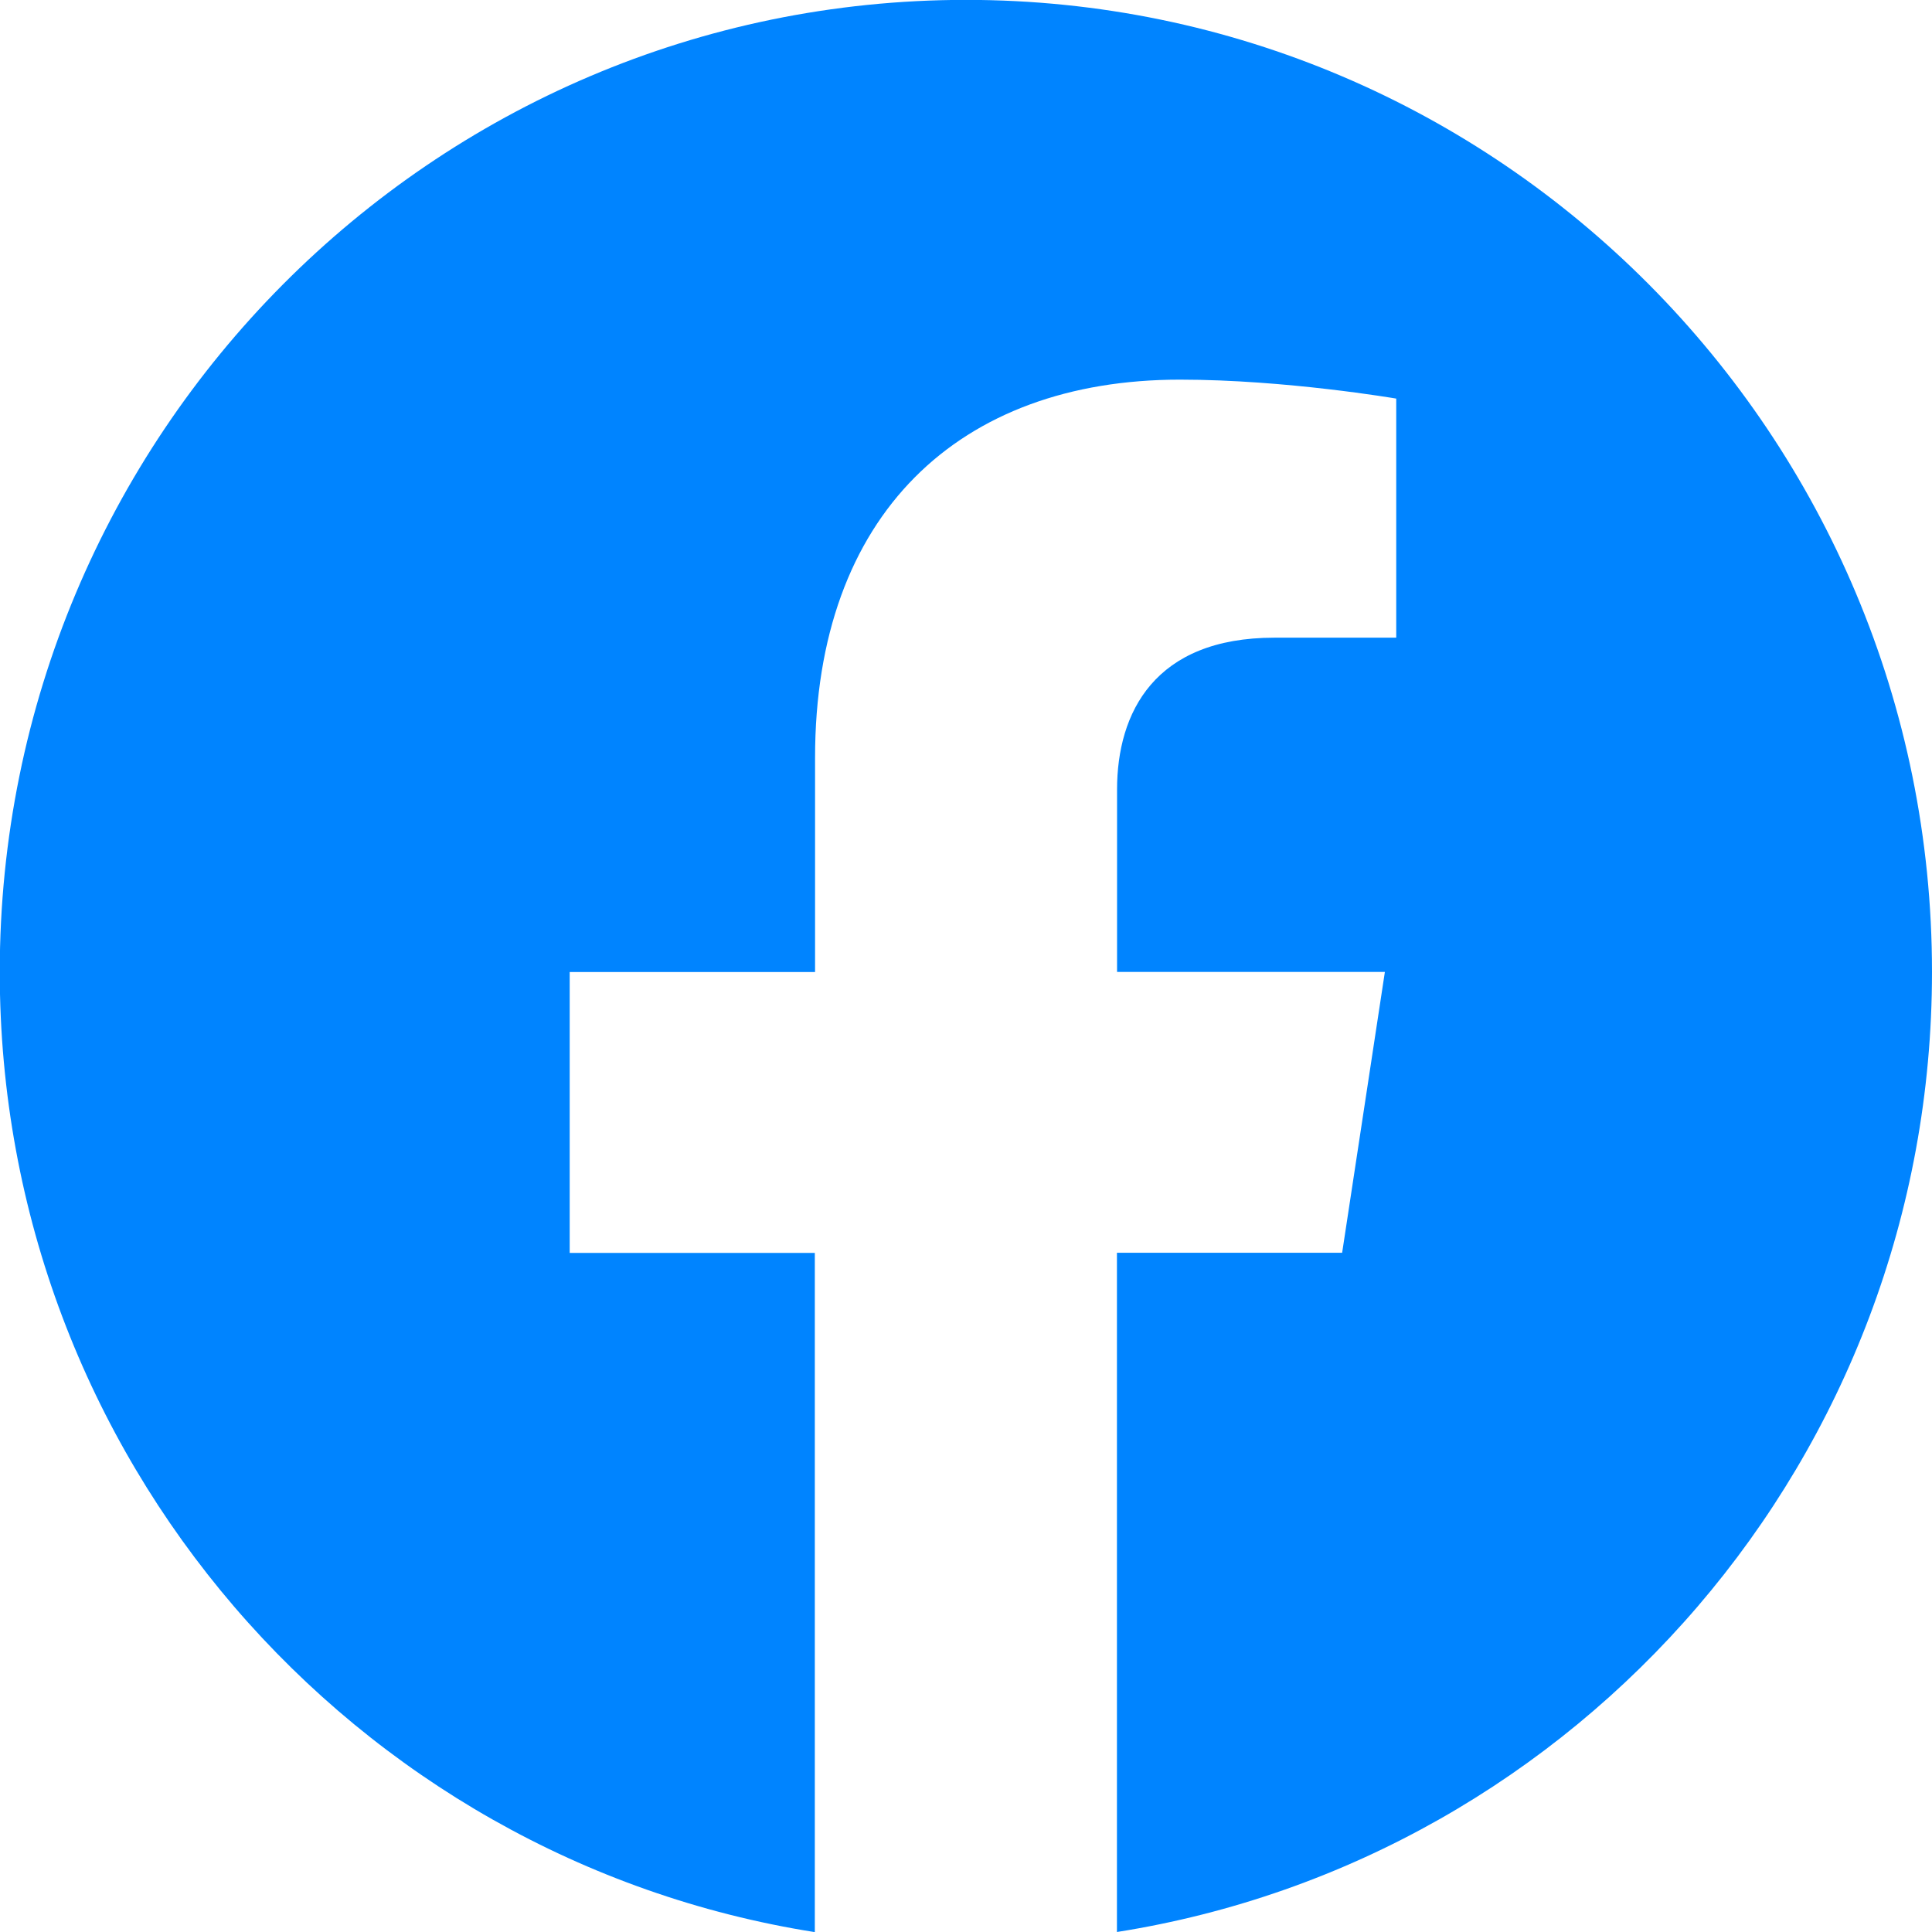
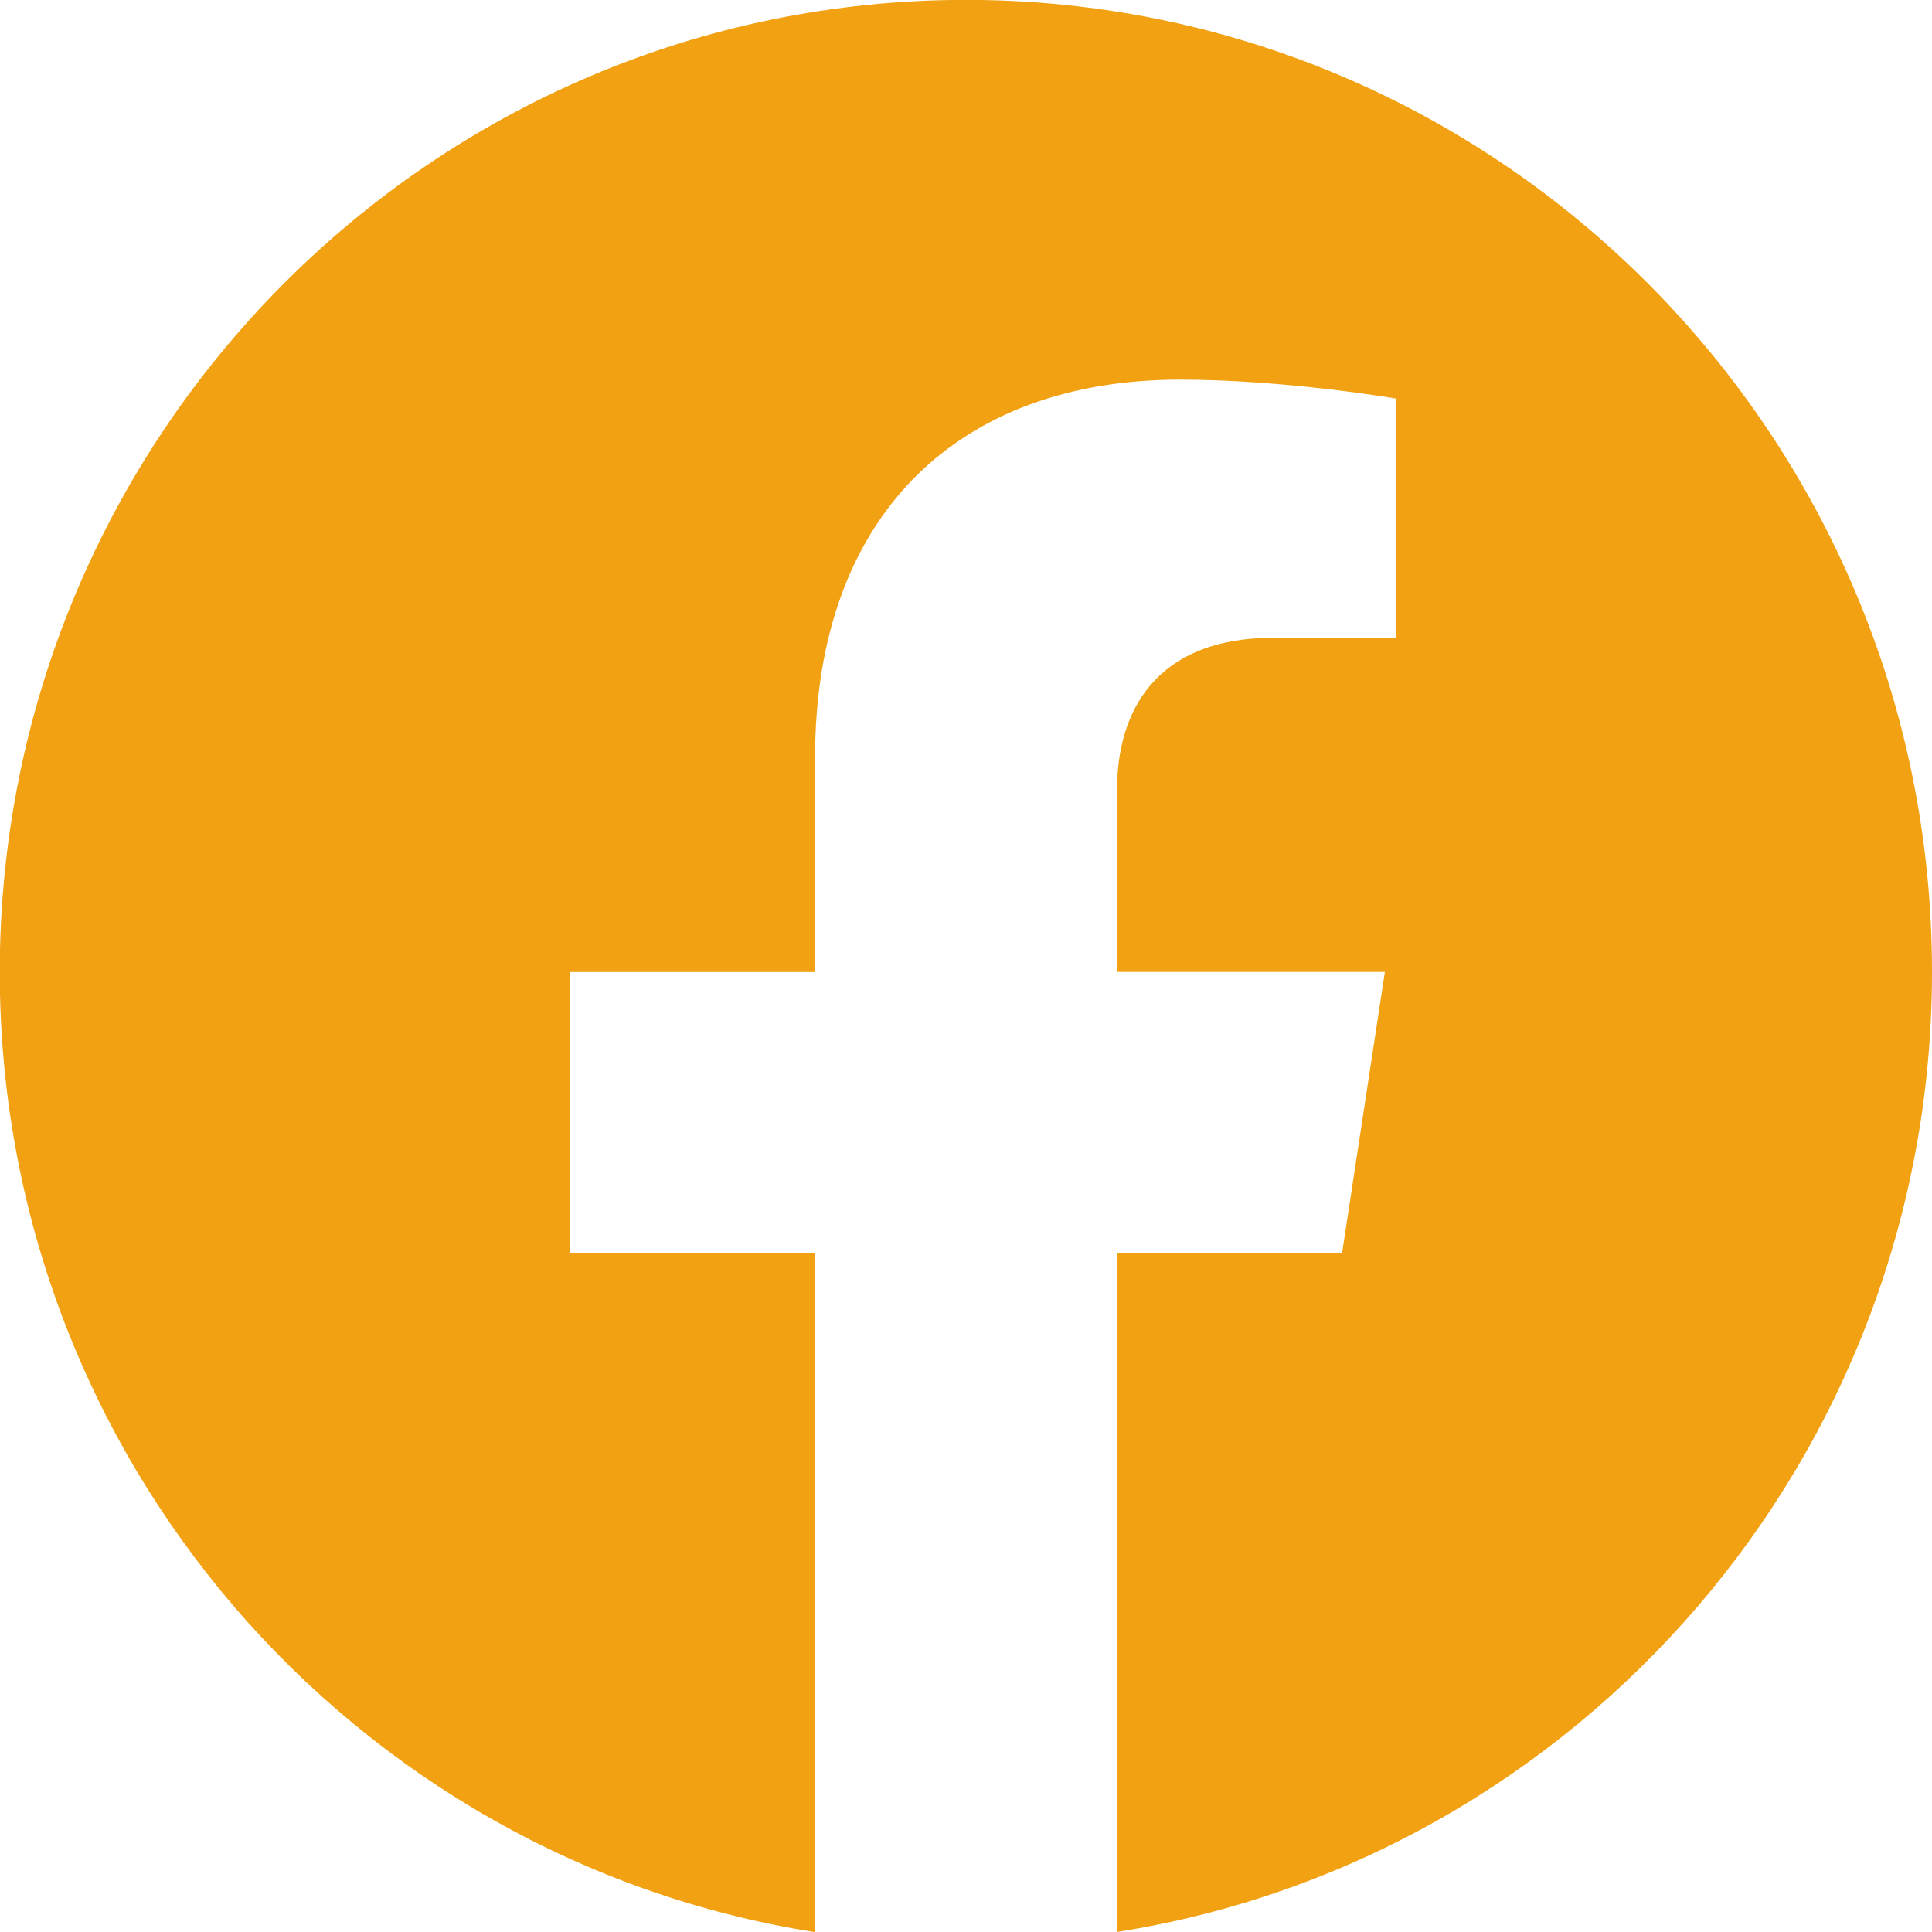
<svg xmlns="http://www.w3.org/2000/svg" width="16" height="16" preserveAspectRatio="xMidYMid meet" viewBox="0 0 16 16" style="-ms-transform: rotate(360deg); -webkit-transform: rotate(360deg); transform: rotate(360deg);">
-   <g fill="#0084ff">
+   <g fill="#f1a111">
    <path d="M16 8.049c0-4.446-3.582-8.05-8-8.05C3.58 0-.002 3.603-.002 8.05c0 4.017 2.926 7.347 6.75 7.951v-5.625h-2.03V8.05H6.75V6.275c0-2.017 1.195-3.131 3.022-3.131c.876 0 1.791.157 1.791.157v1.98h-1.009c-.993 0-1.303.621-1.303 1.258v1.51h2.218l-.354 2.326H9.25V16c3.824-.604 6.75-3.934 6.75-7.951z" />
  </g>
  <rect x="0" y="0" width="16" height="16" fill="rgba(0, 0, 0, 0)" />
</svg>
